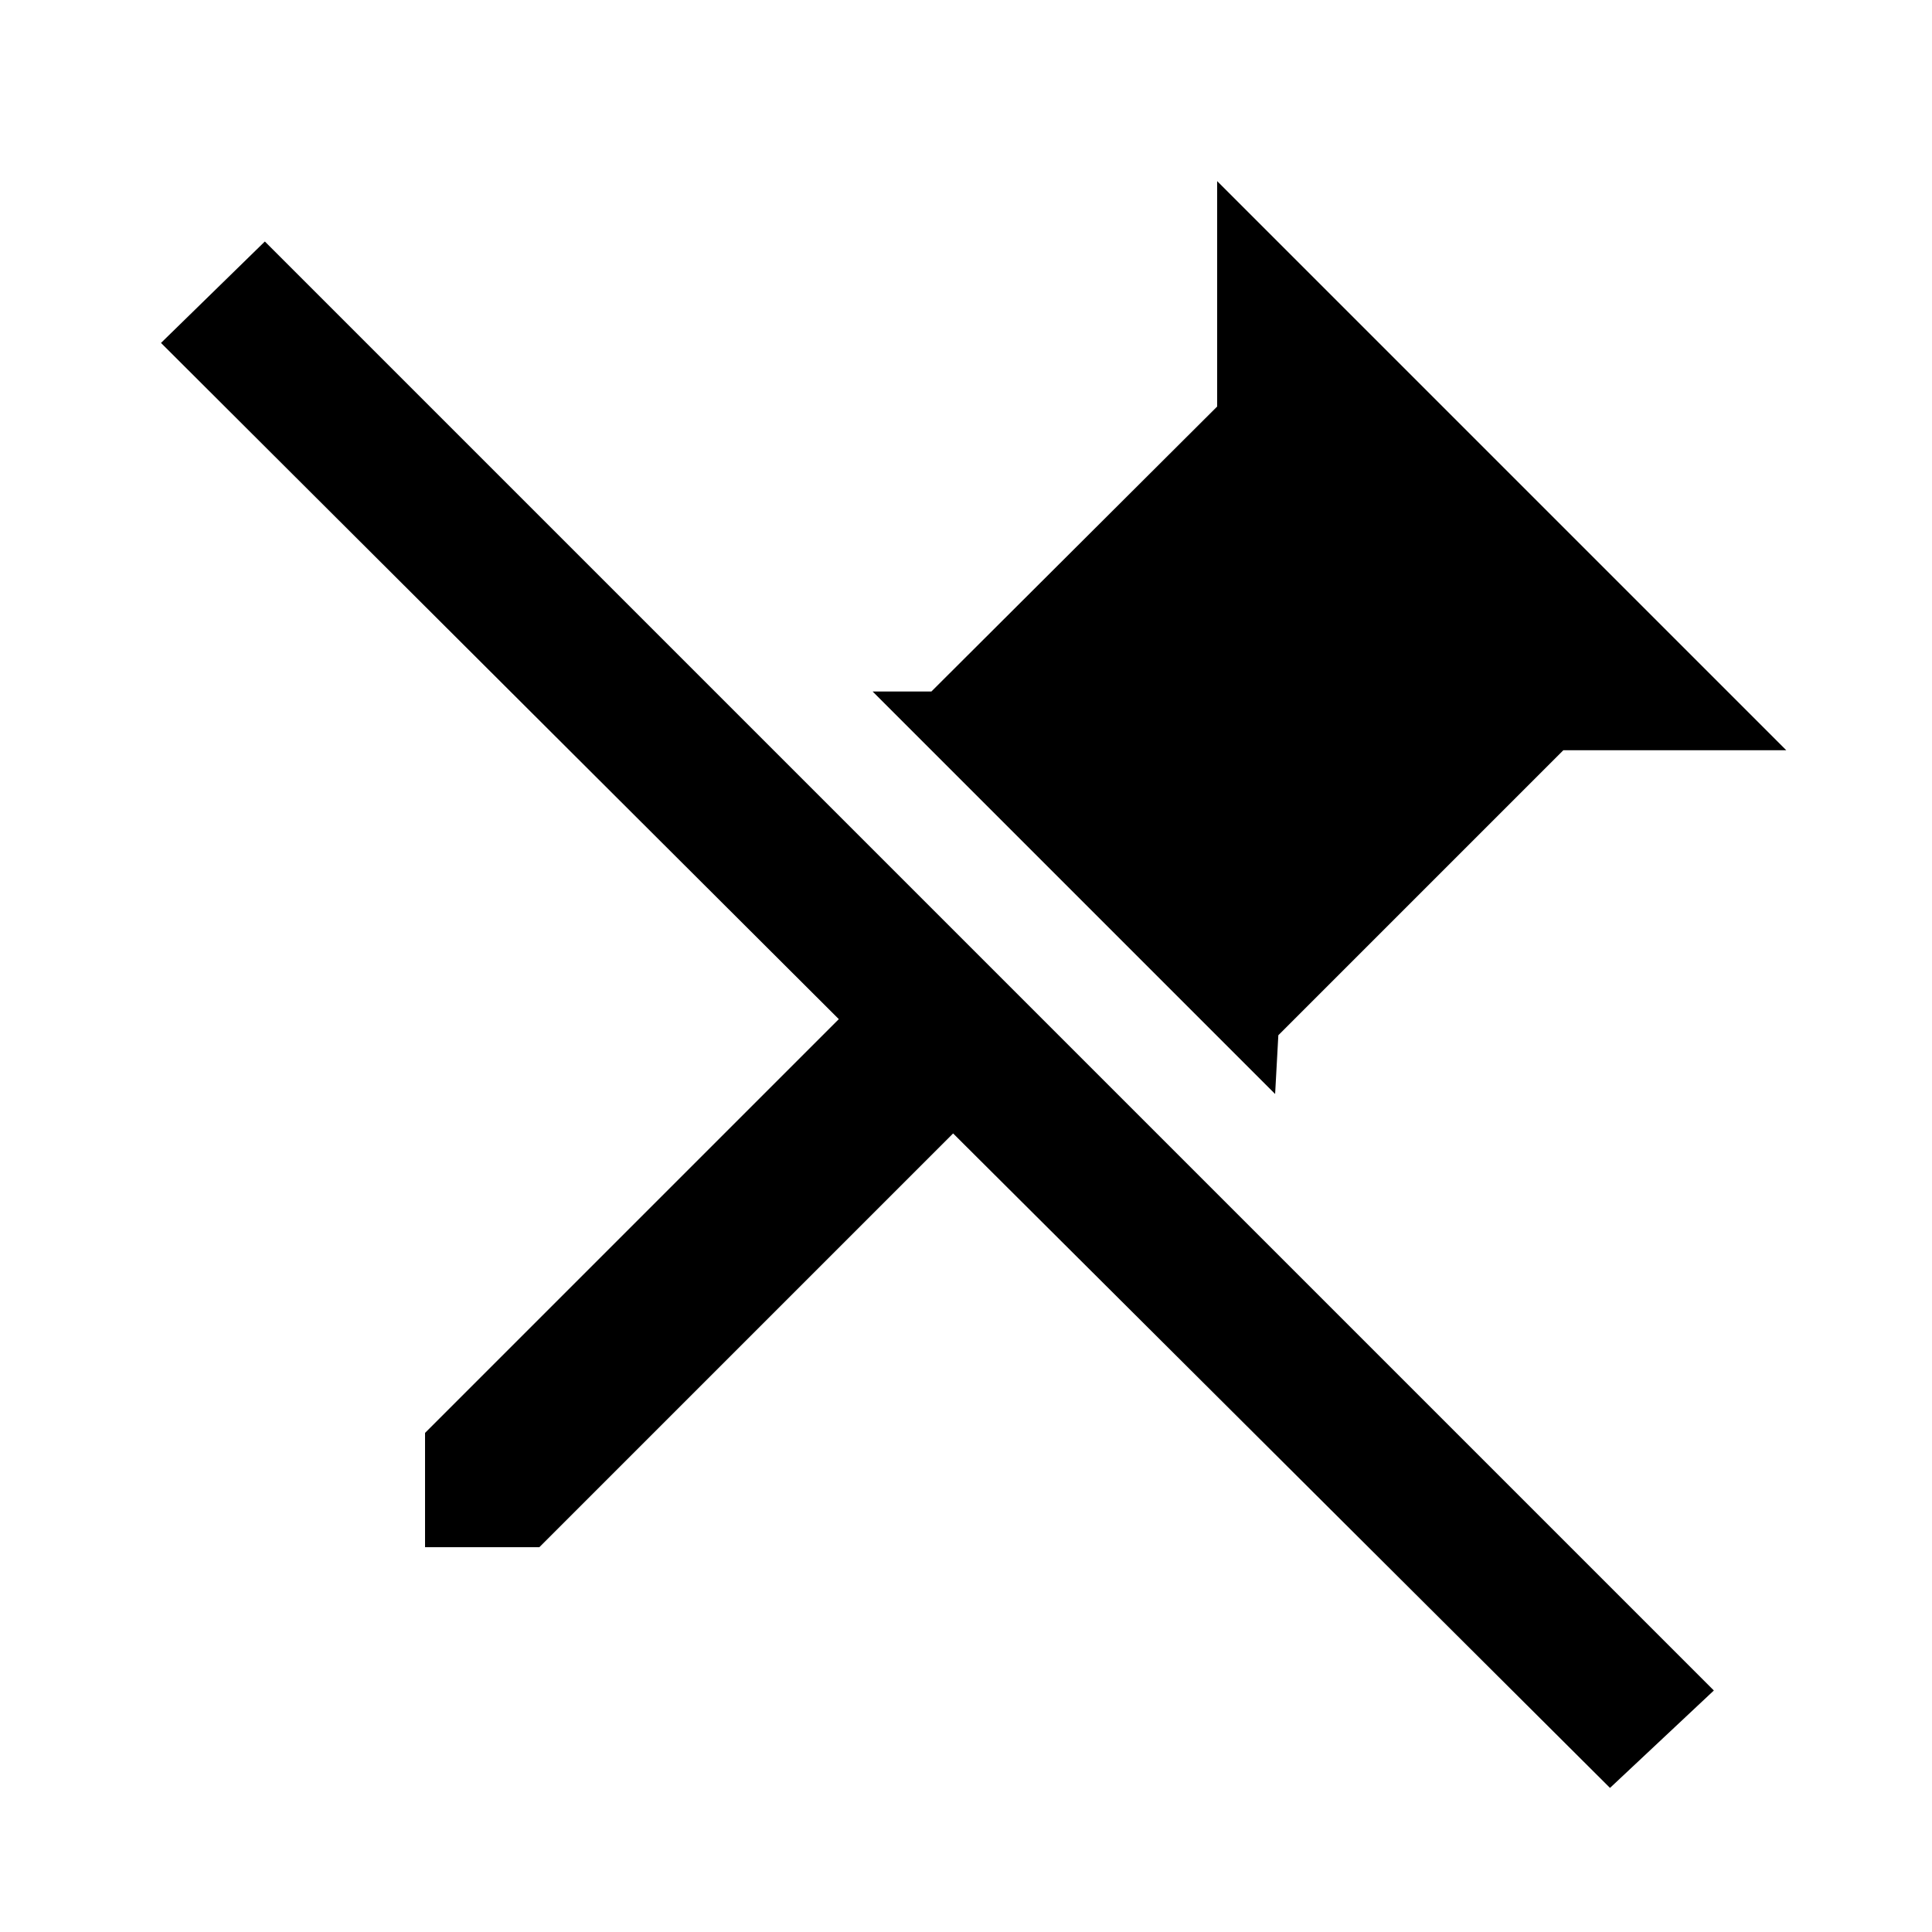
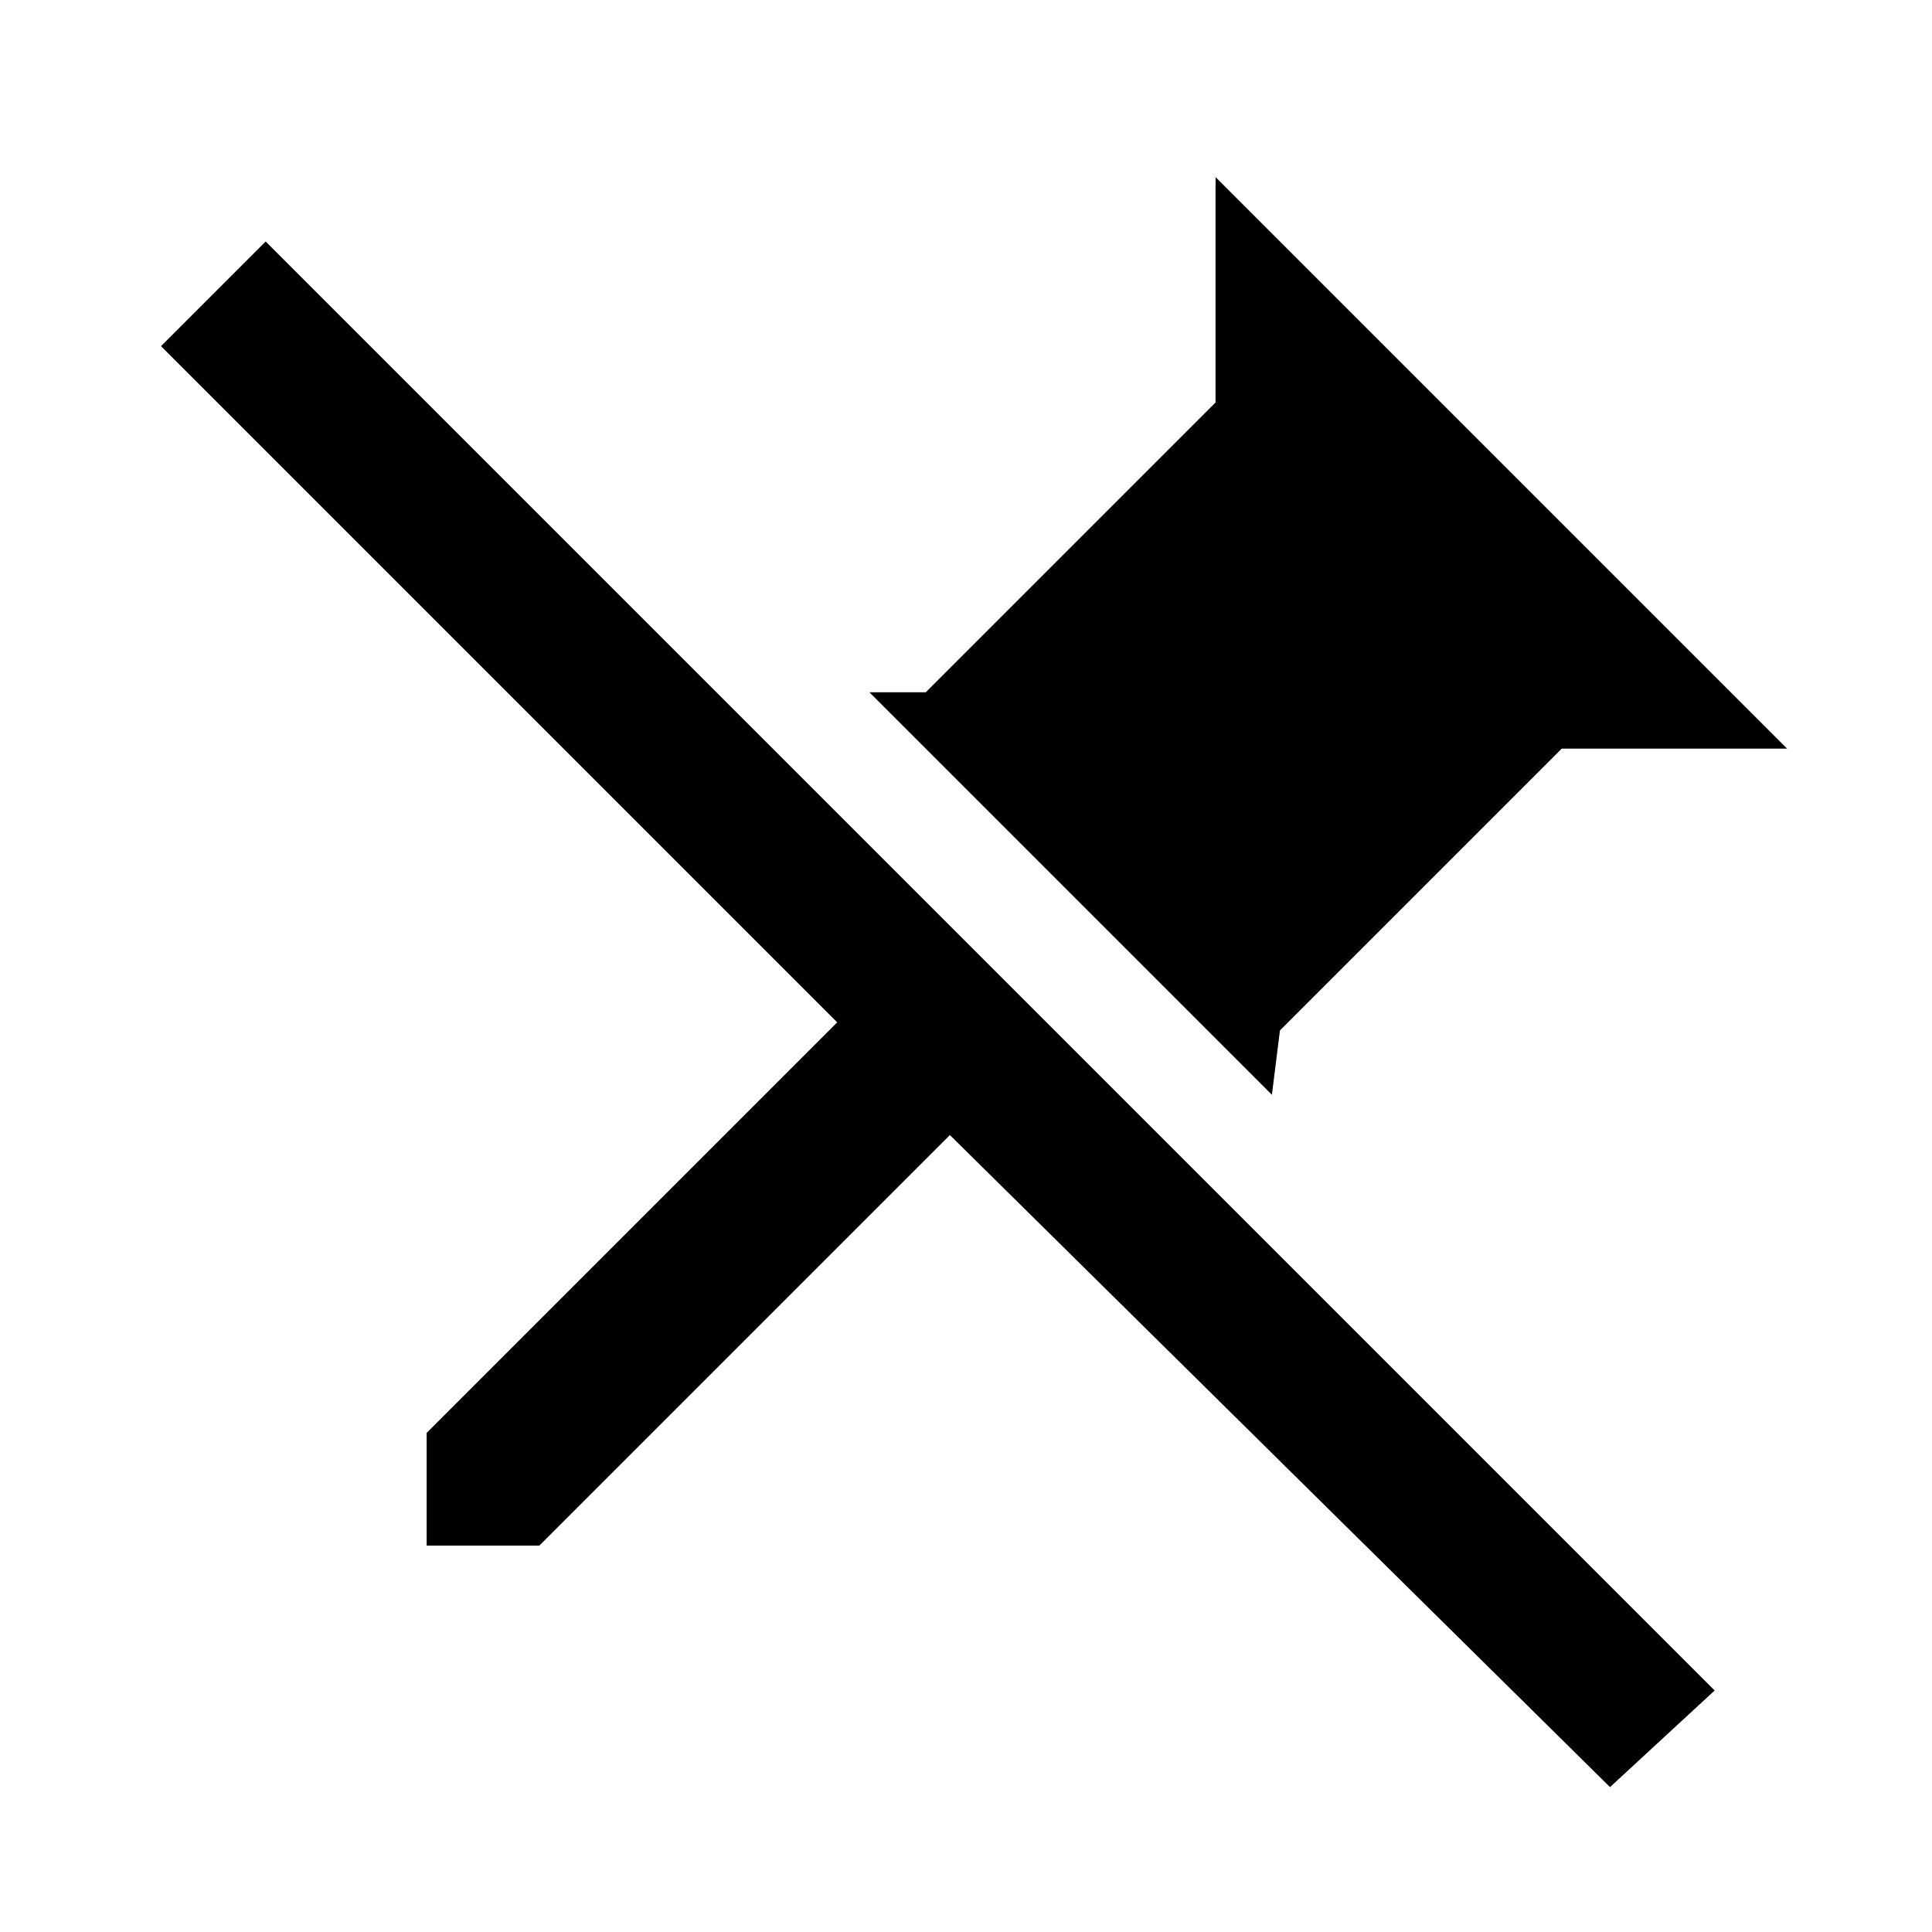
<svg xmlns="http://www.w3.org/2000/svg" viewBox="0 0 24 24">
-   <path fill="none" d="M0 0h24v25H0V0z" />
-   <path d="M11.84 14.08L6.7 19.22H5.28V17.8l5.14-5.14L2 4.26 3.29 3l18 18L20 22.21zm4-.49l-5-5h.73l3.55-3.54v-2.8l7.07 7.07h-2.77l-3.54 3.54z" />
+   <path d="M11.8,14.1l-5.1,5.1H5.3v-1.4l5.1-5.1L2,4.3L3.3,3l18,18L20,22.2L11.8,14.1z M15.8,13.6l-5-5h0.7L15.1,5V2.2l7.1,7.1h-2.8l-3.5,3.5L15.8,13.6z" />
</svg>
